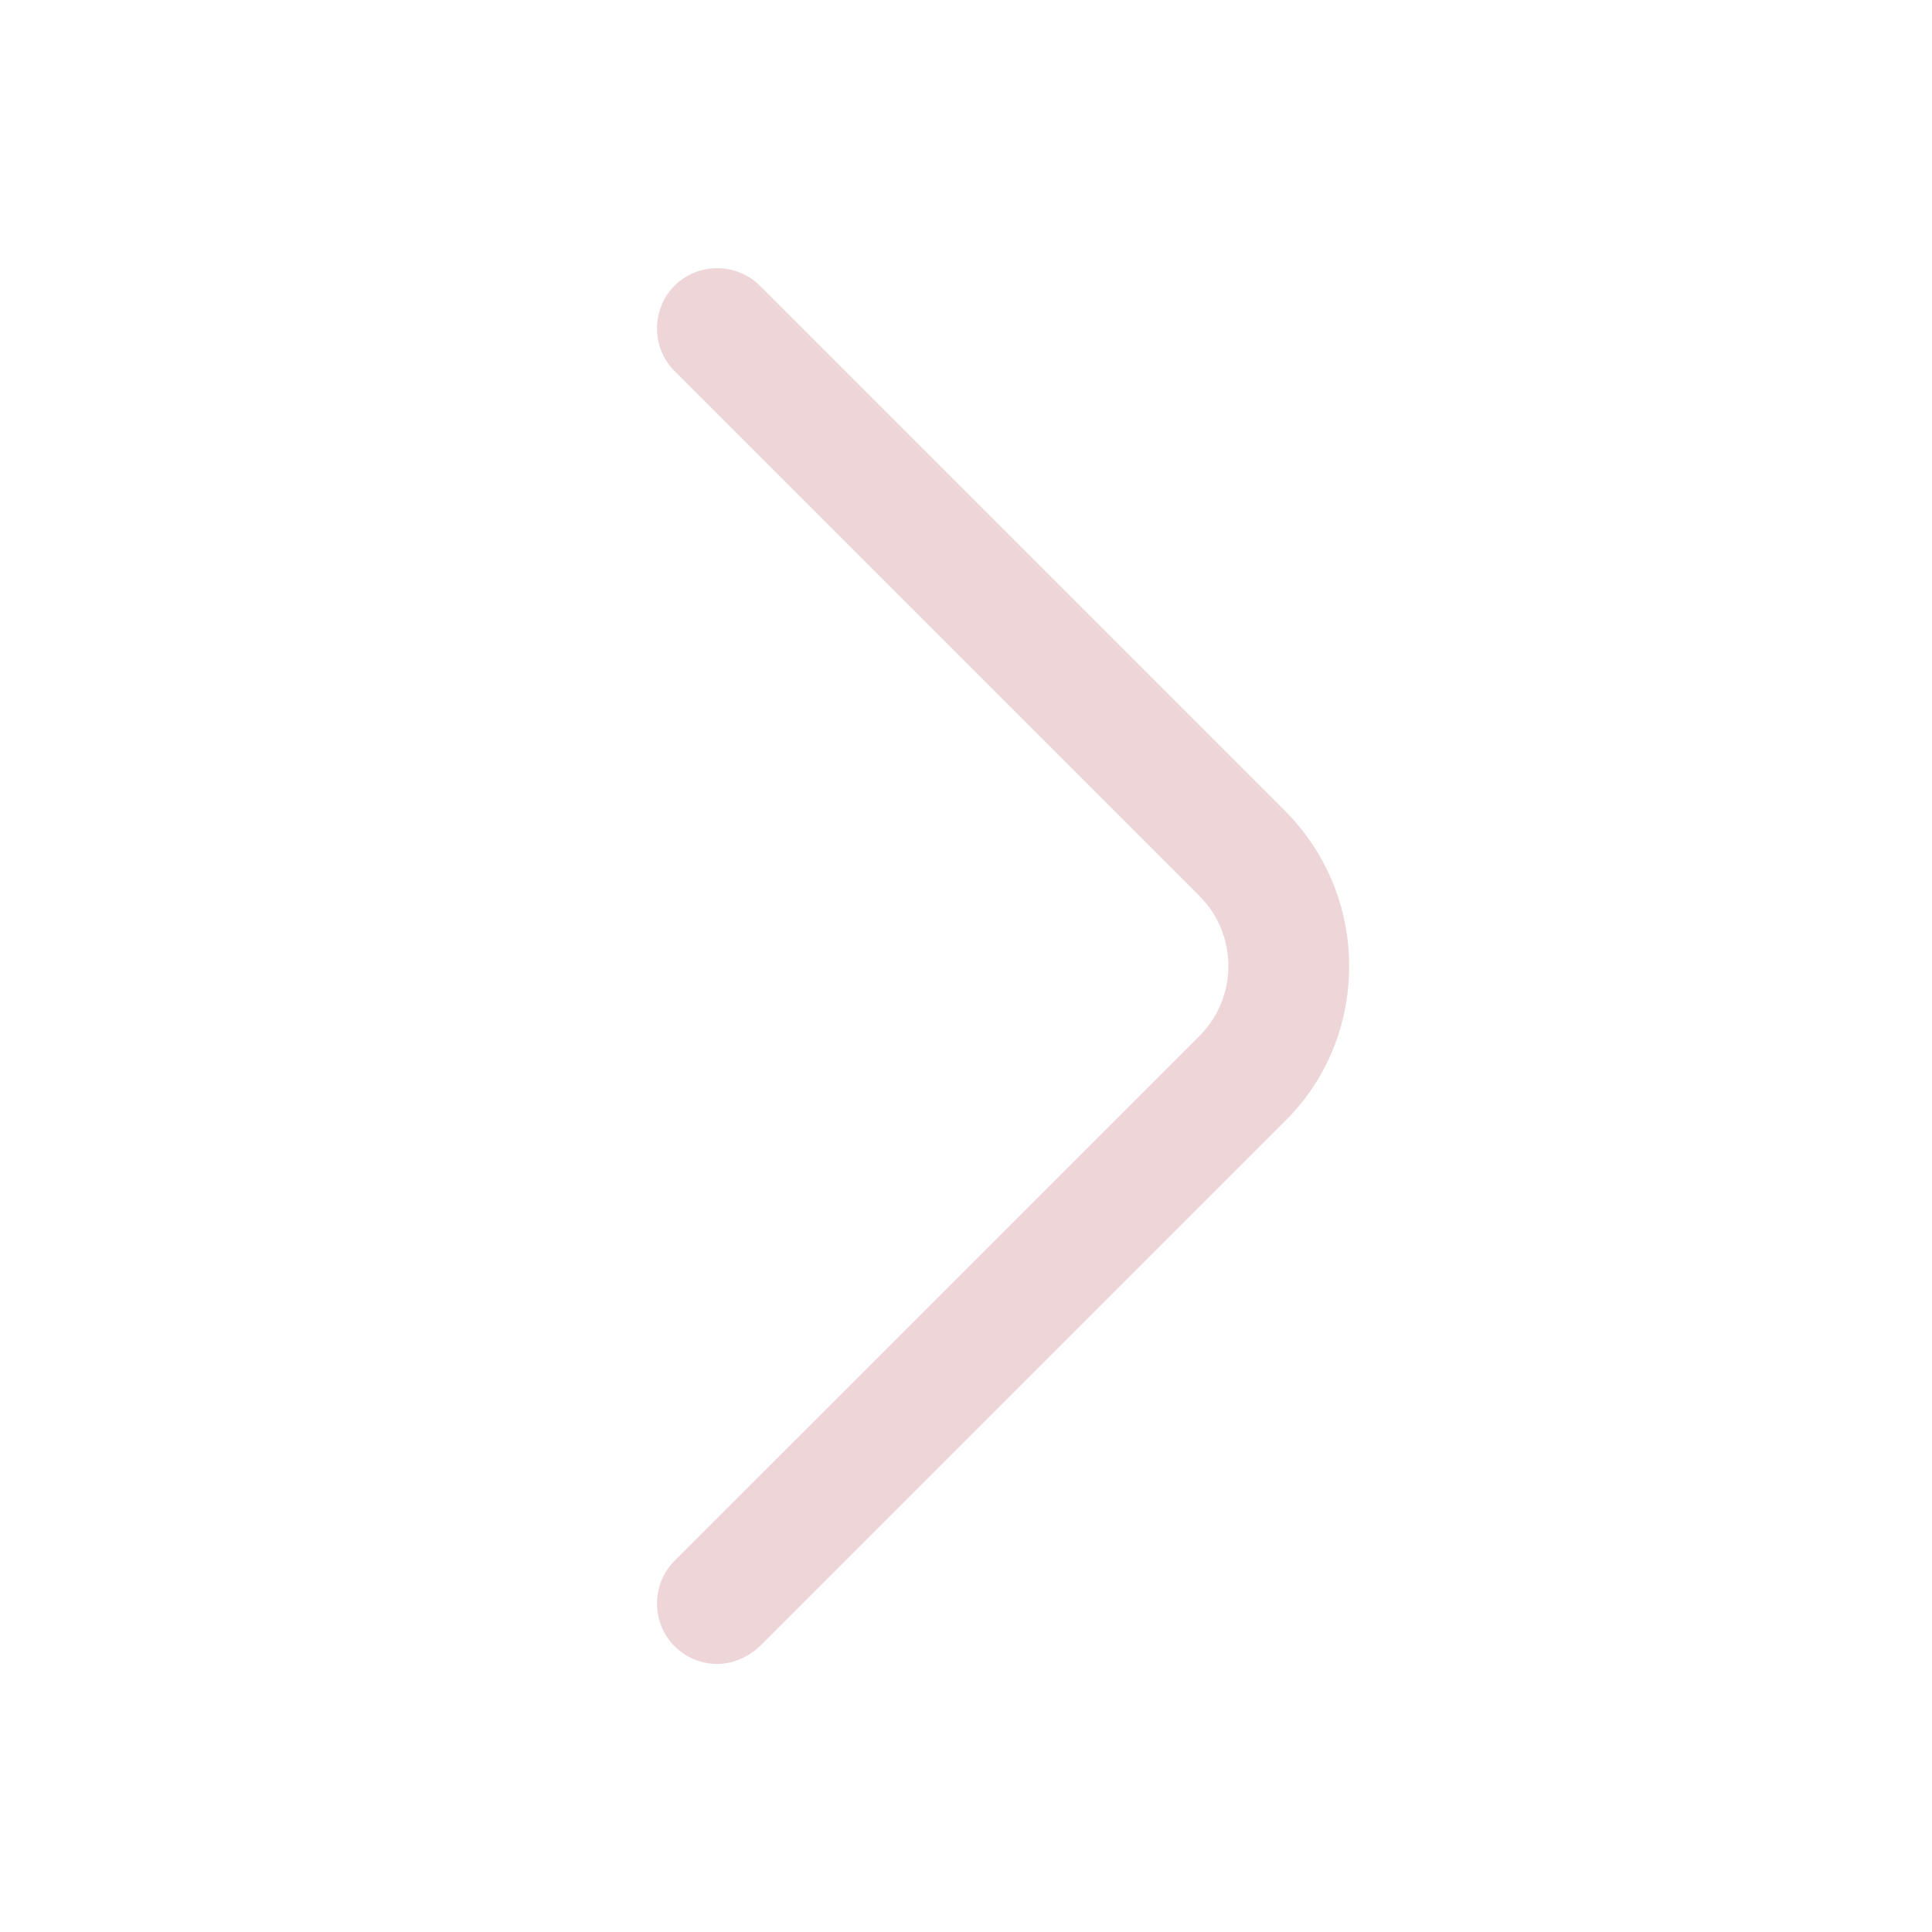
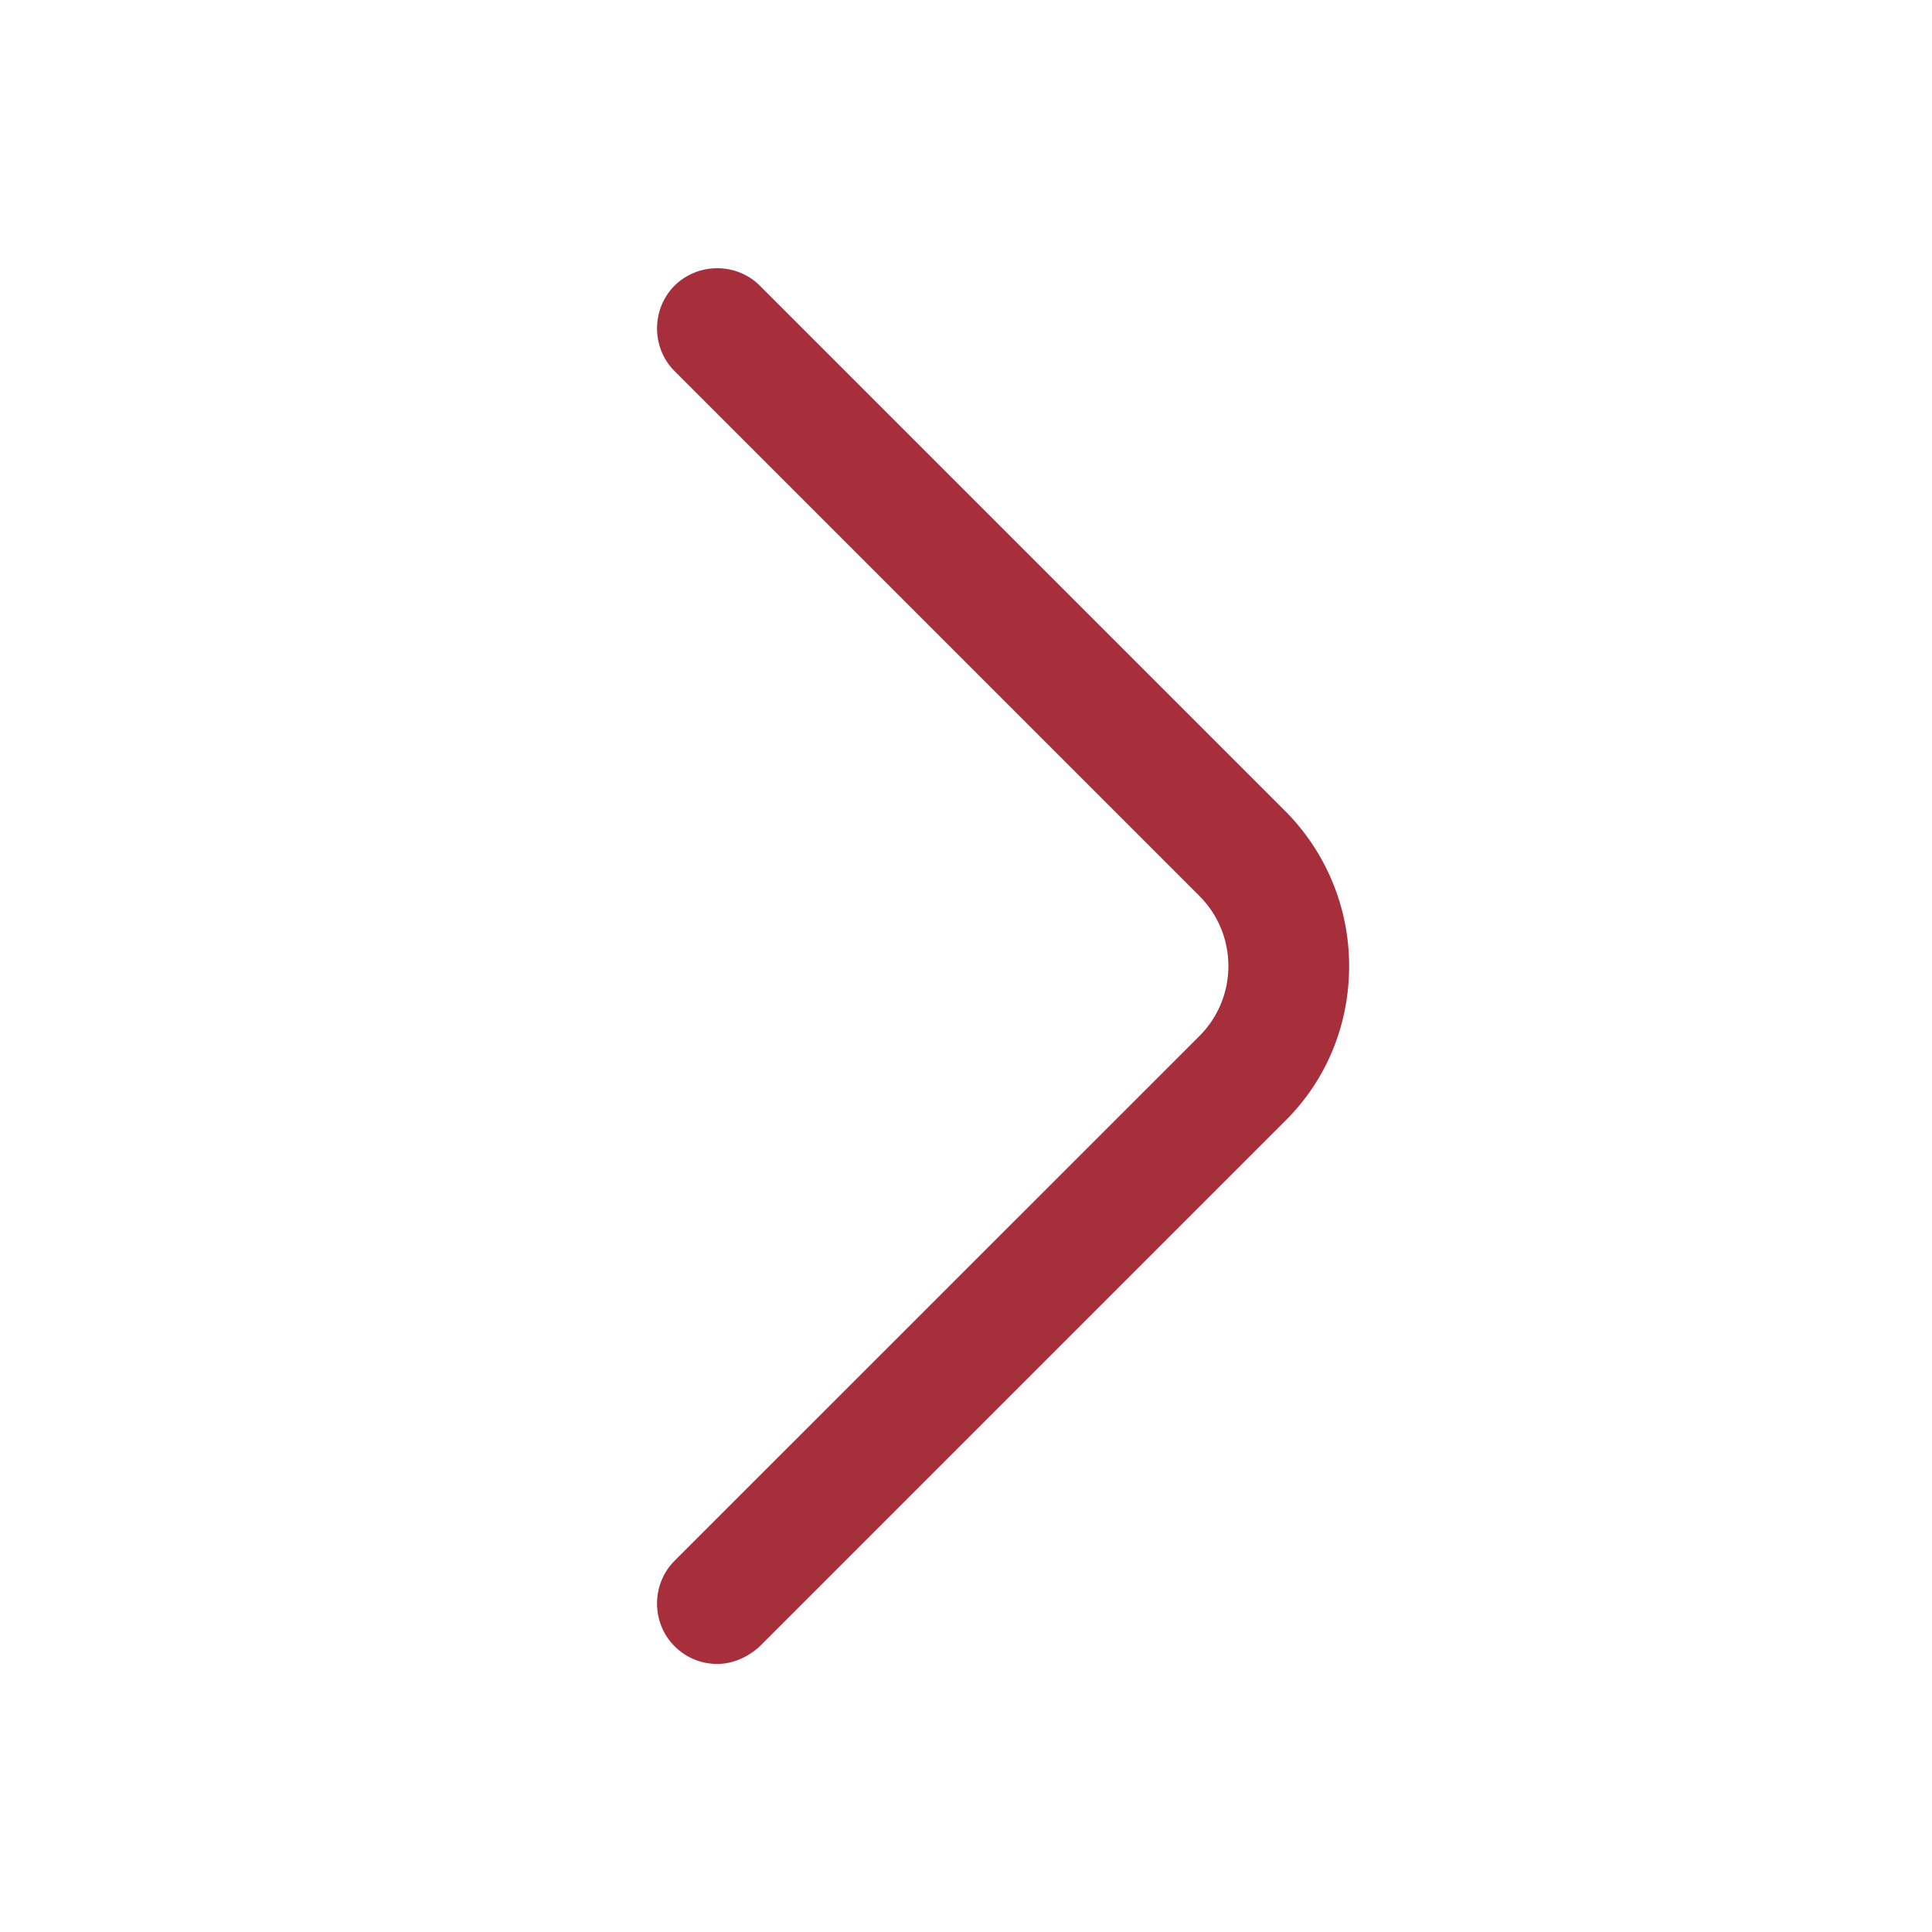
<svg xmlns="http://www.w3.org/2000/svg" width="16" height="16" viewBox="0 0 16 16" fill="none">
-   <path d="M5.94 13.78C5.813 13.78 5.686 13.733 5.586 13.633C5.393 13.44 5.393 13.12 5.586 12.926L9.933 8.58C10.253 8.26 10.253 7.74 9.933 7.42L5.586 3.073C5.393 2.88 5.393 2.56 5.586 2.366C5.78 2.173 6.1 2.173 6.293 2.366L10.64 6.713C10.98 7.053 11.173 7.513 11.173 8C11.173 8.486 10.986 8.946 10.64 9.286L6.293 13.633C6.193 13.726 6.066 13.78 5.94 13.78Z" fill="#EDD5D8" />
+   <path d="M5.94 13.78C5.813 13.78 5.686 13.733 5.586 13.633C5.393 13.44 5.393 13.12 5.586 12.926L9.933 8.58C10.253 8.26 10.253 7.74 9.933 7.42L5.586 3.073C5.393 2.88 5.393 2.56 5.586 2.366C5.78 2.173 6.1 2.173 6.293 2.366L10.64 6.713C10.98 7.053 11.173 7.513 11.173 8C11.173 8.486 10.986 8.946 10.64 9.286L6.293 13.633C6.193 13.726 6.066 13.78 5.94 13.78Z" fill="#A72F3B" />
</svg>
